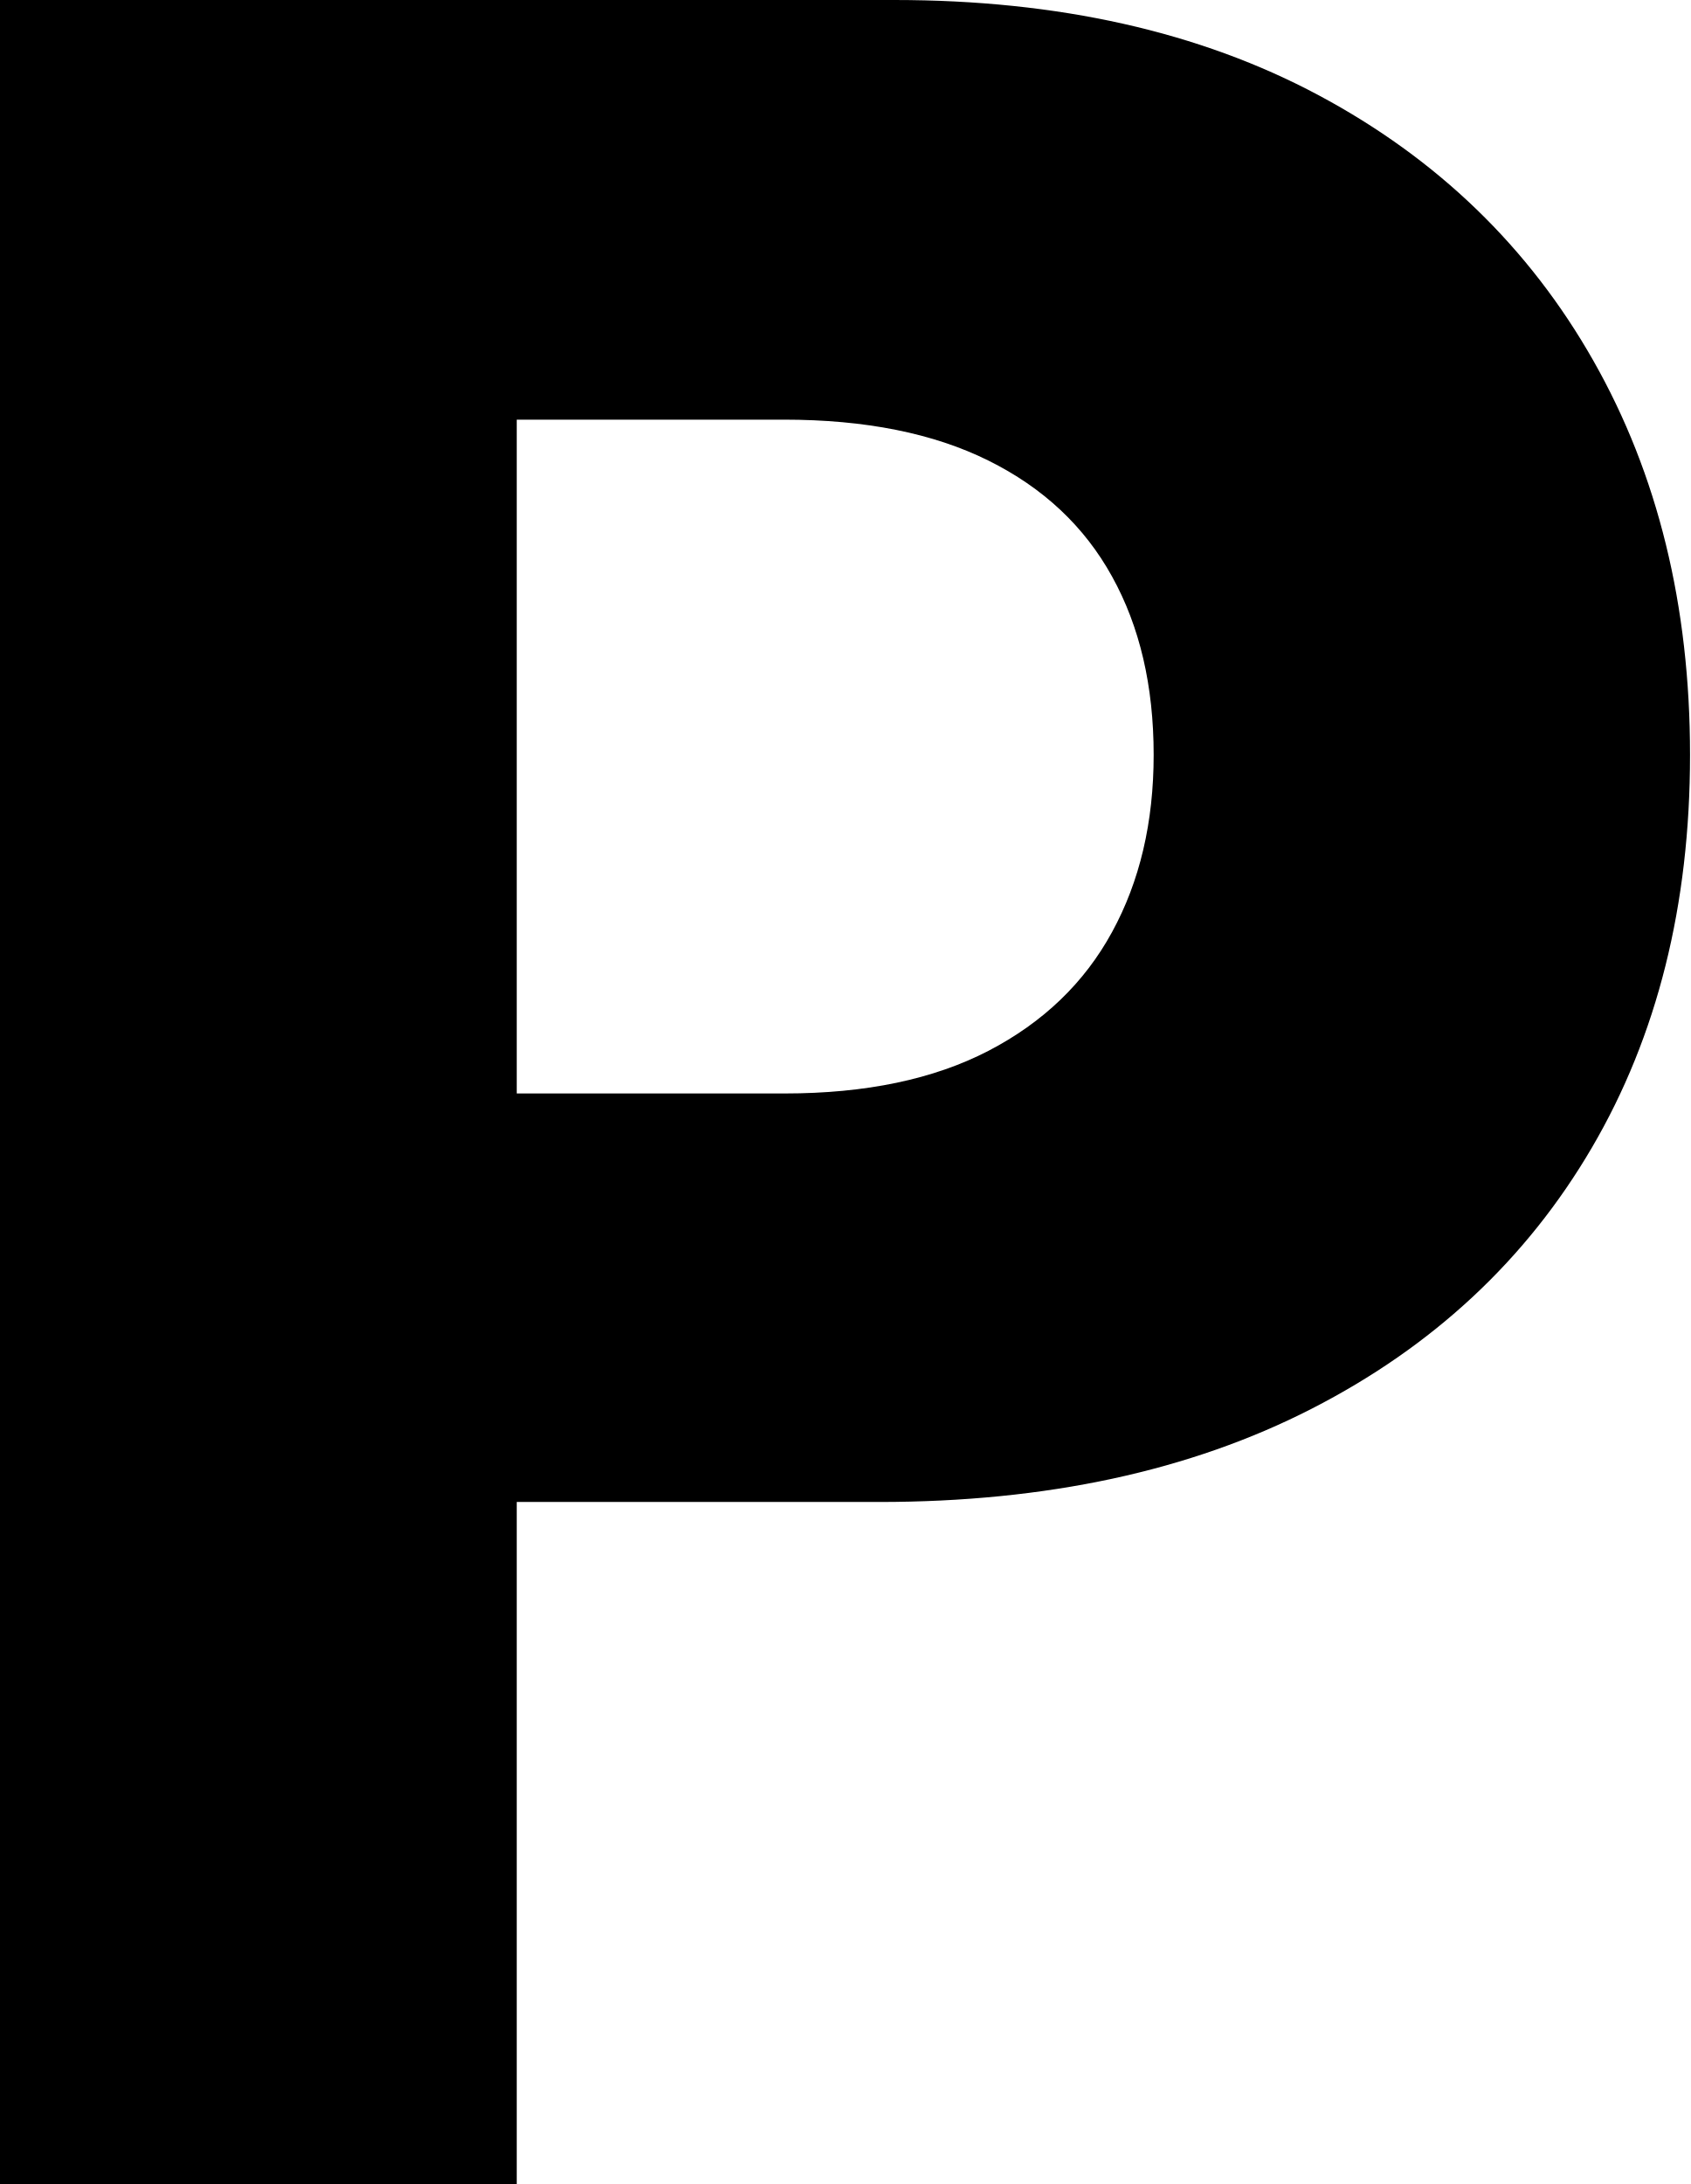
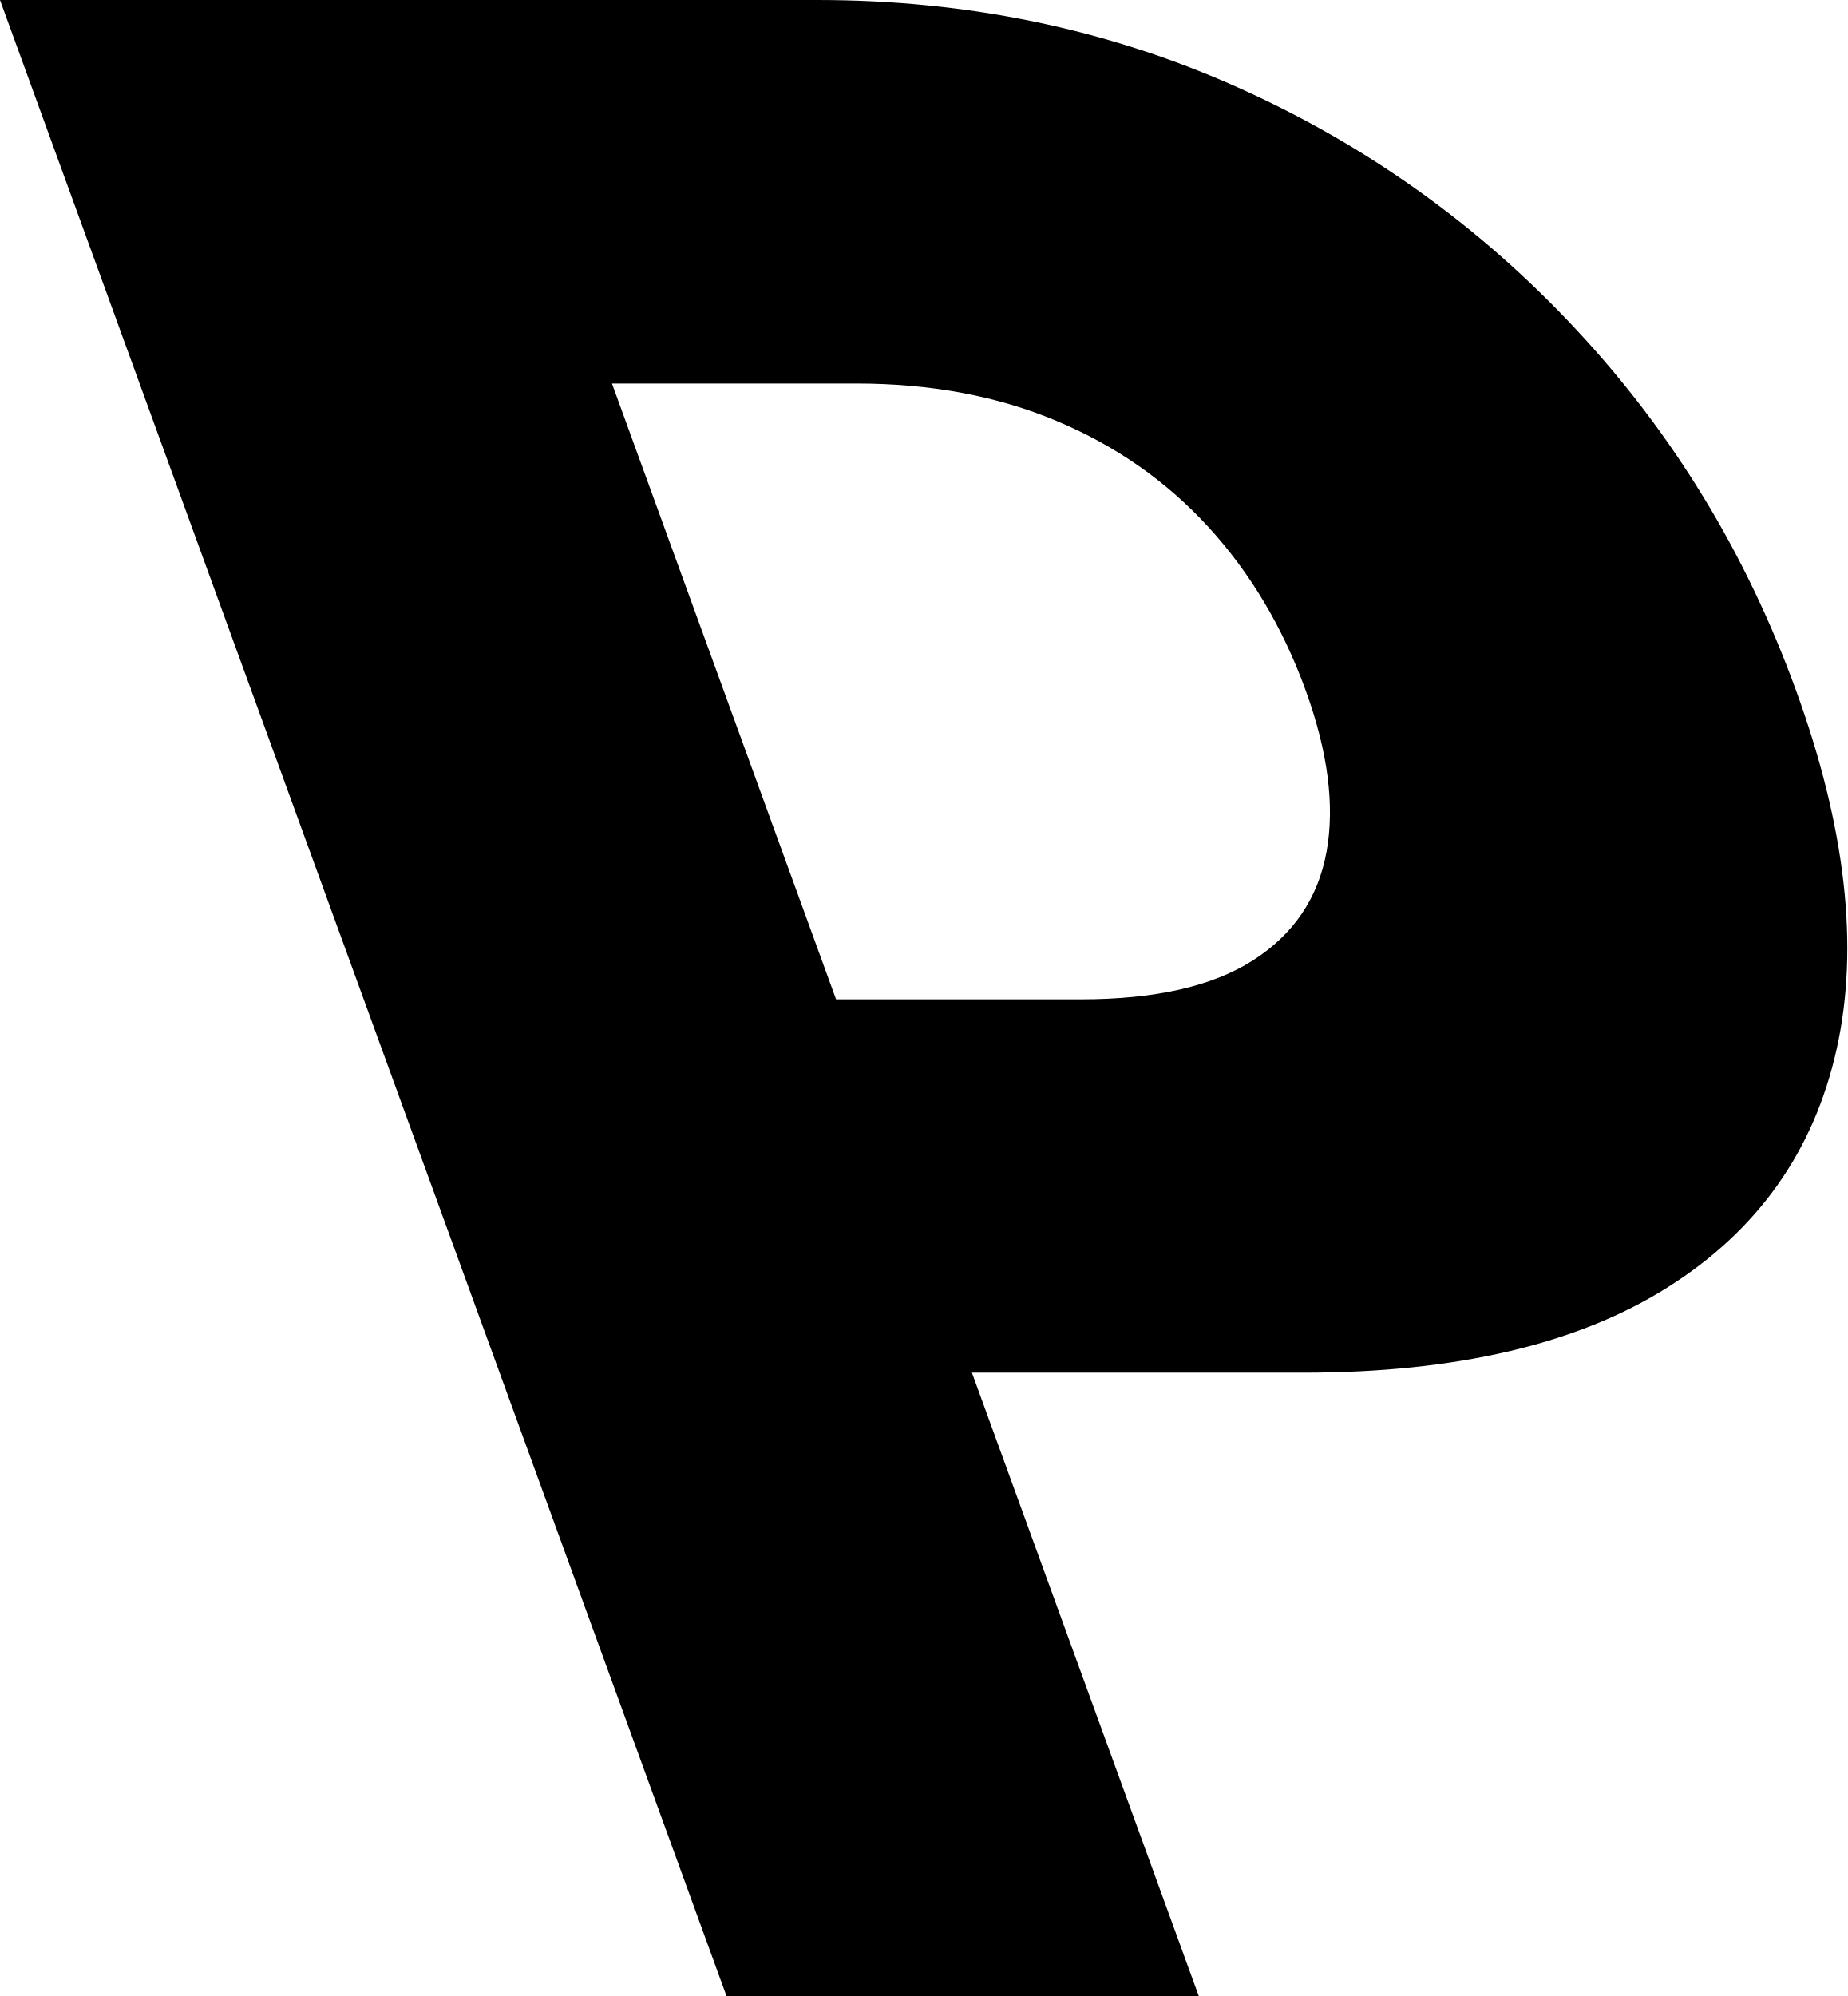
- <svg xmlns="http://www.w3.org/2000/svg" viewBox="116.2 -1490.0 1153.3 1490.0" role="img" aria-label="Prisme">
-   <path fill="currentColor" d="M116.2 0V-1490H726.5Q894.4 -1490 1016 -1425Q1137.6 -1360 1203.5 -1243.8Q1269.4 -1127.7 1269.4 -975Q1269.4 -821.4 1202.4 -707Q1135.4 -592.5 1011.2 -528.9Q887 -465.3 716.1 -465.3H337.6V-744H651.6Q734.6 -744 790.7 -773.1Q846.7 -802.2 875 -854.1Q903.4 -906 903.4 -975Q903.4 -1045.5 875 -1096.7Q846.7 -1148 790.6 -1175.8Q734.4 -1203.7 651.1 -1203.7H468.8V0Z" />
+ <svg xmlns="http://www.w3.org/2000/svg" viewBox="-426.2 -1490.0 1379.2 1490.0" role="img" aria-label="Prisme">
+   <path fill="currentColor" d="M116.2 0 -426.2 -1490H184.2Q352.1 -1490 497.4 -1425Q642.7 -1360 750.8 -1243.8Q859 -1127.7 914.6 -975Q970.5 -821.4 945.1 -707Q919.7 -592.5 818.7 -528.9Q717.7 -465.3 546.7 -465.3H168.3L66.8 -744H380.8Q463.8 -744 509.3 -773.1Q554.7 -802.2 564.2 -854.1Q573.6 -906 548.5 -975Q522.8 -1045.5 475.9 -1096.7Q428.9 -1148 362.6 -1175.8Q296.3 -1203.7 213 -1203.7H30.7L468.8 0Z" />
</svg>
